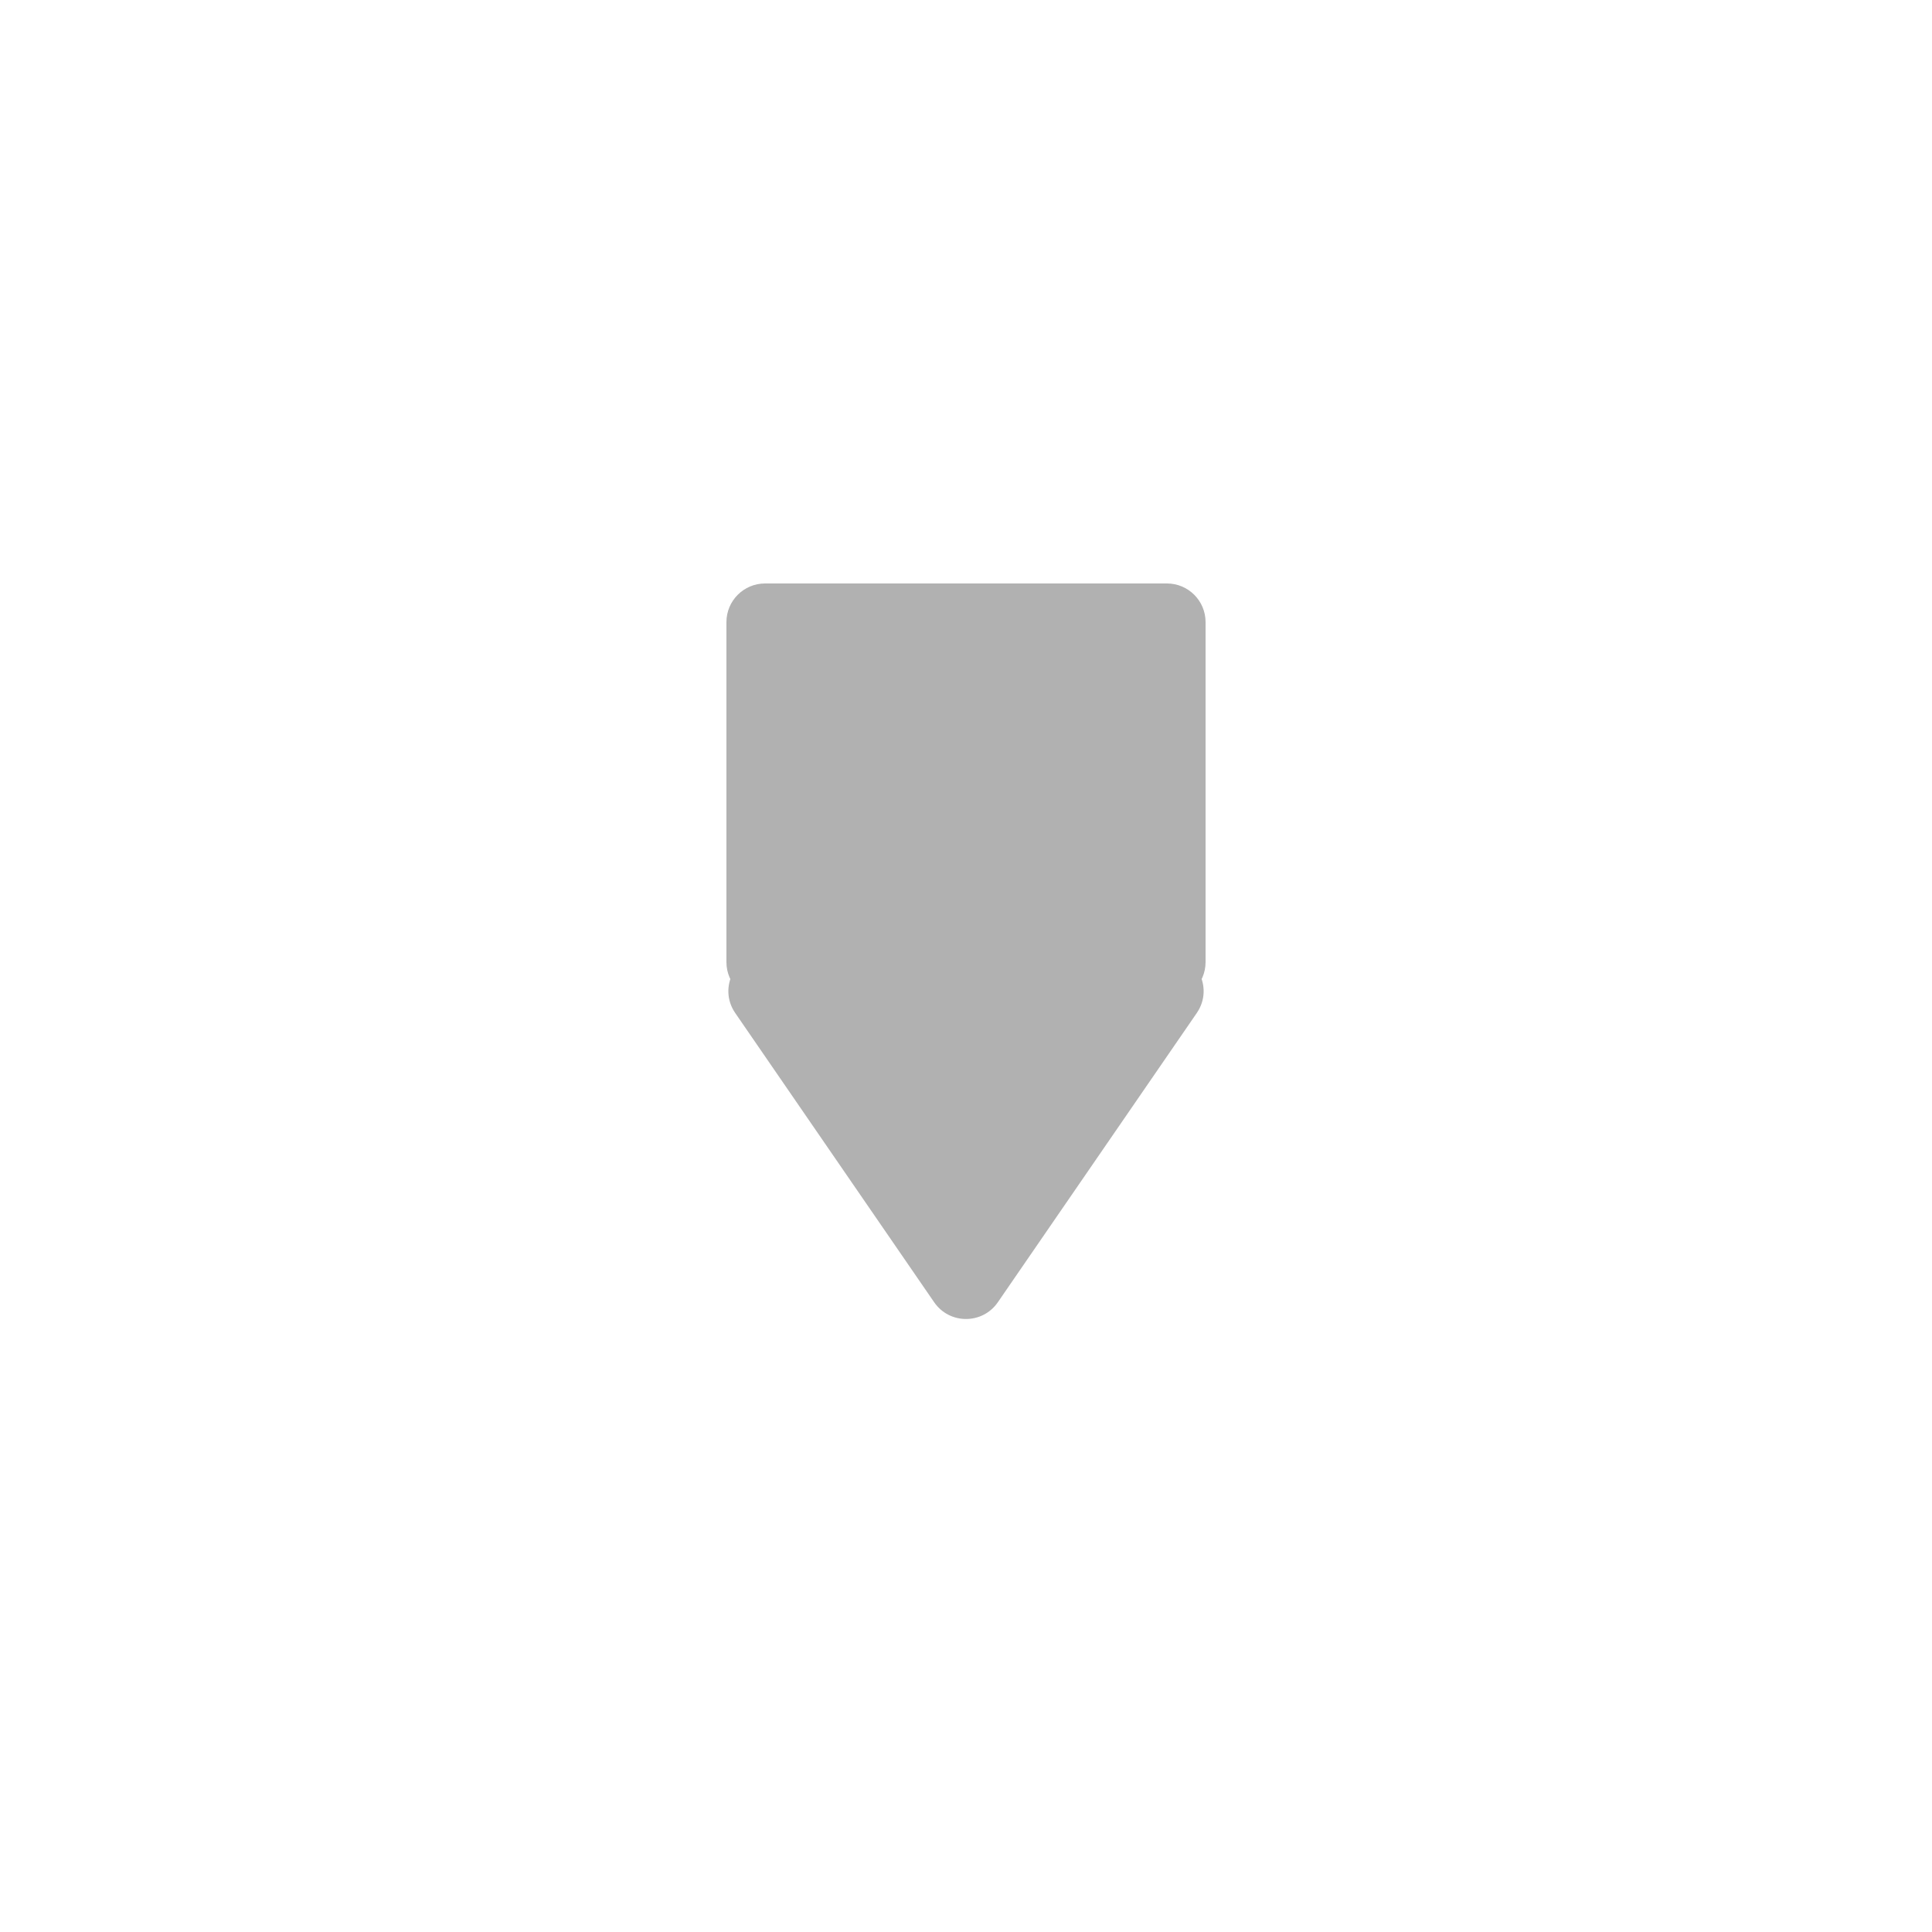
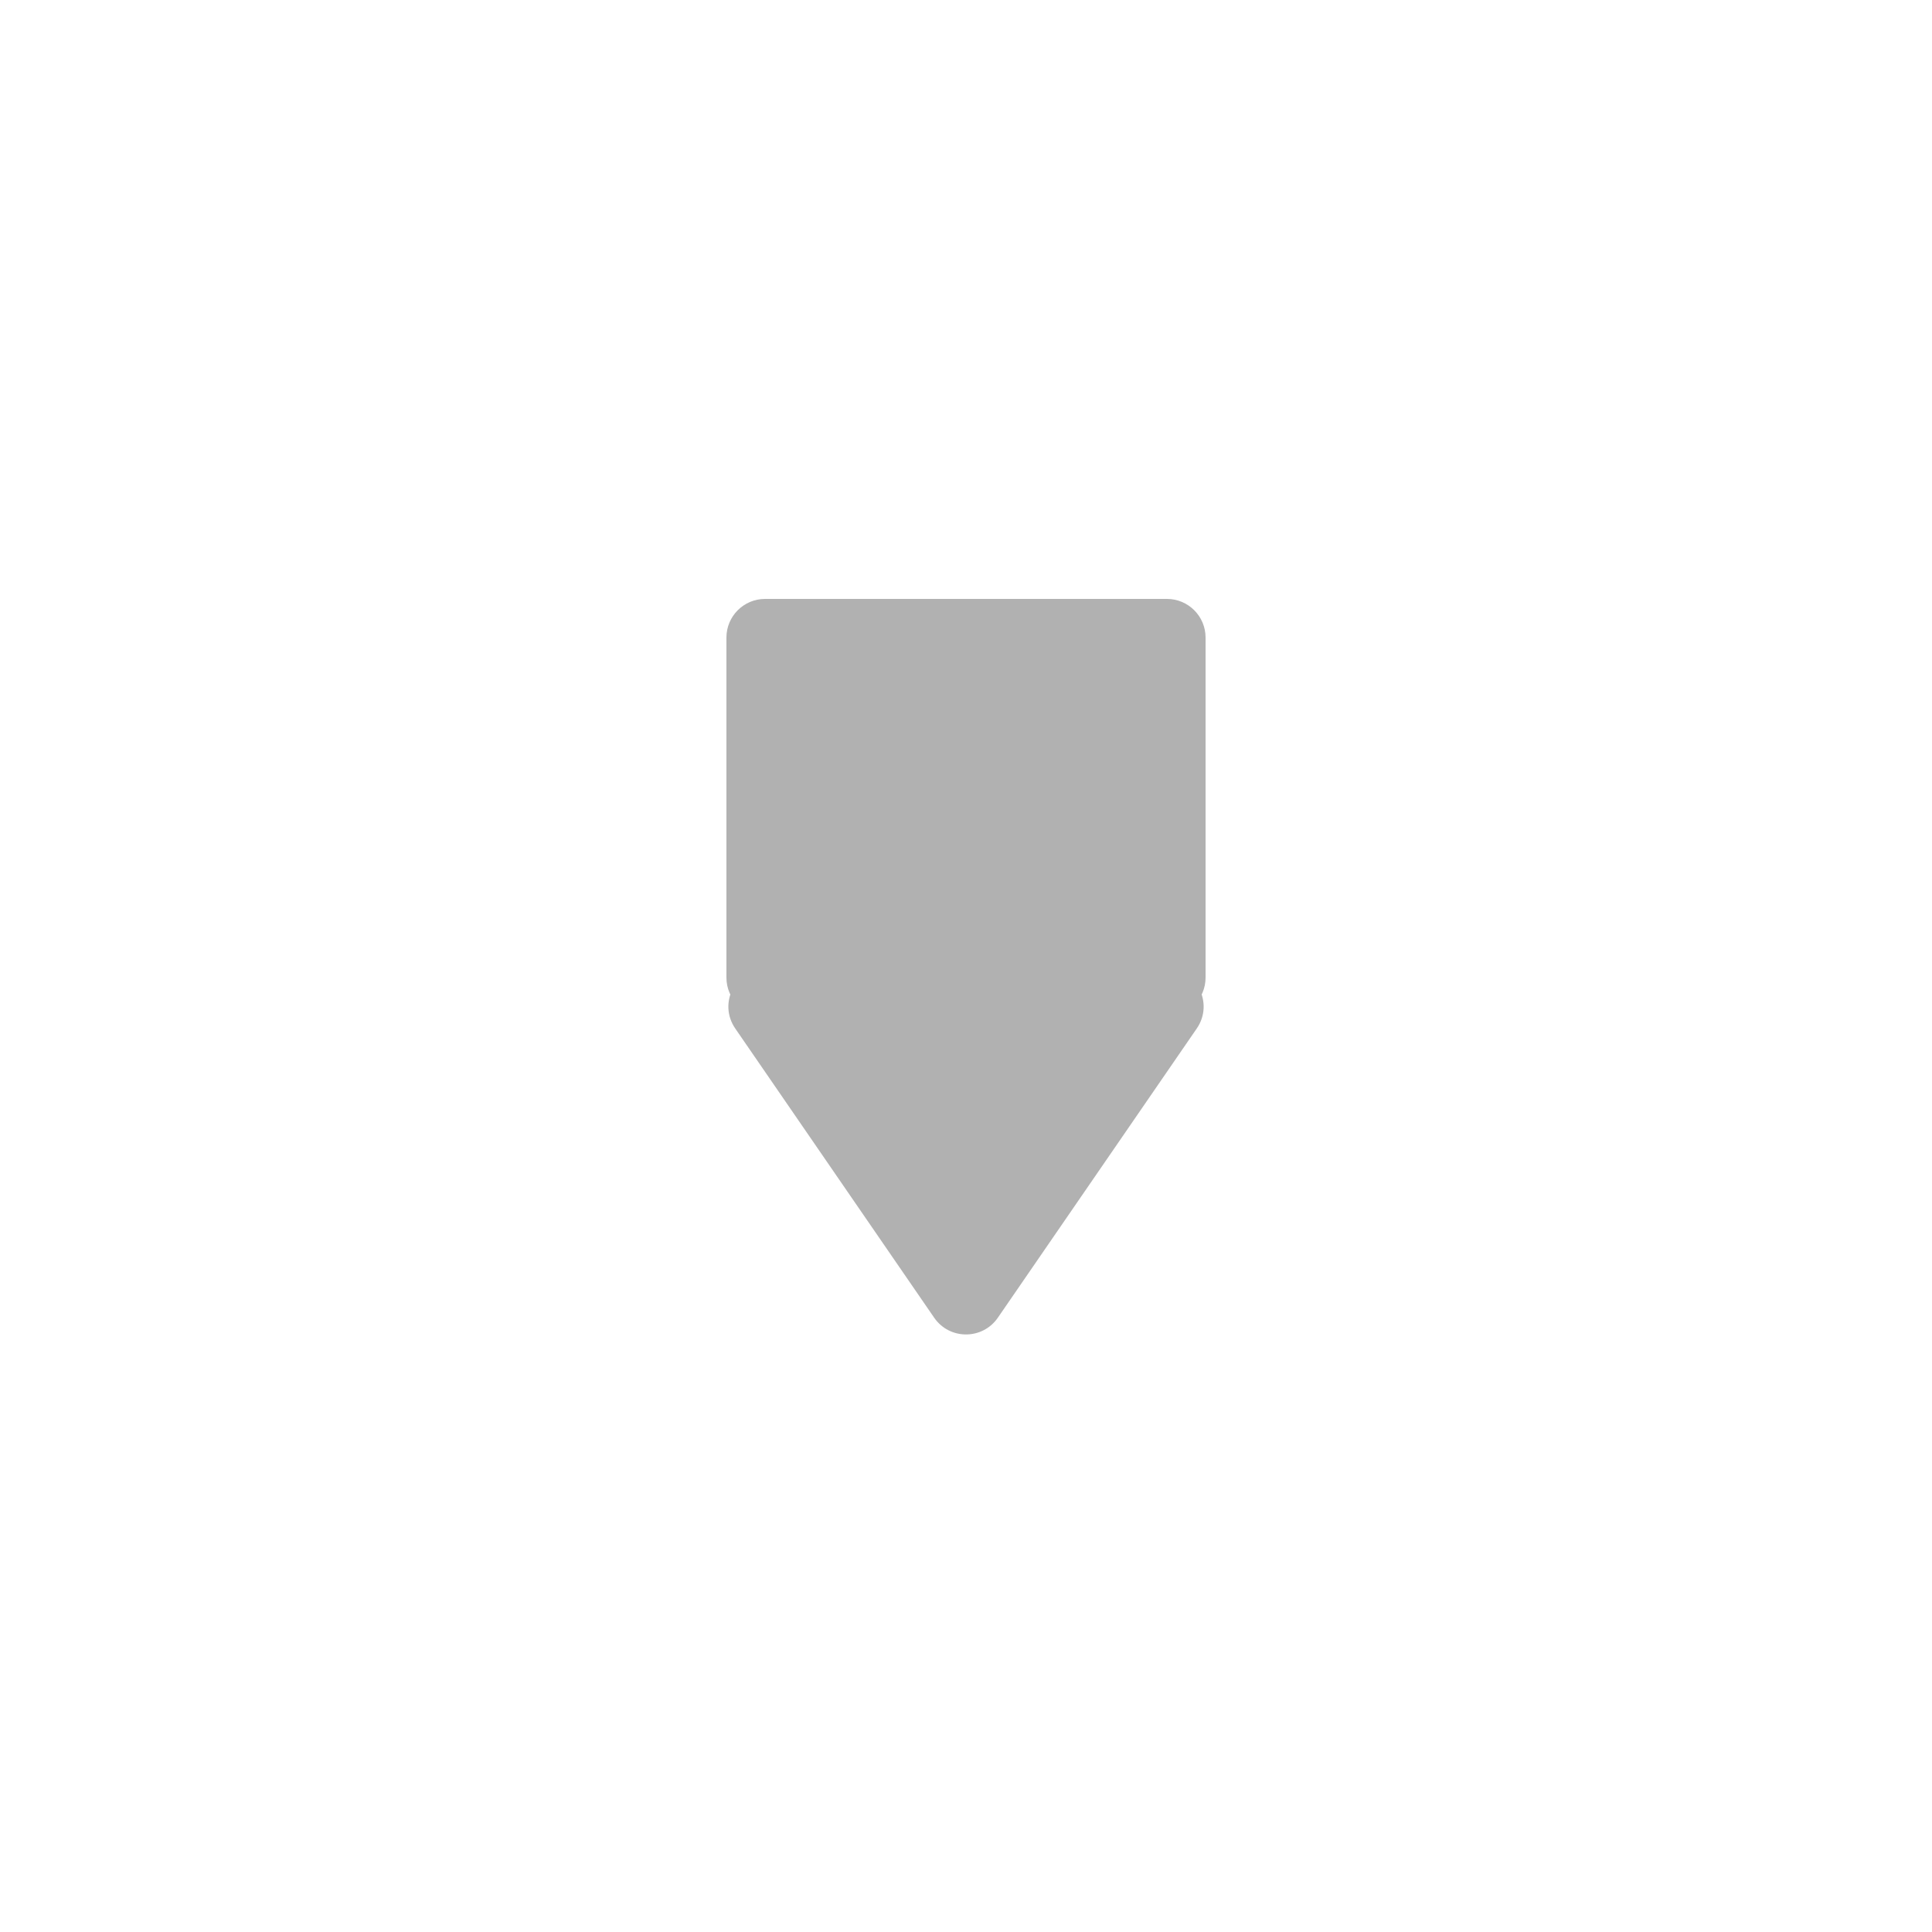
<svg xmlns="http://www.w3.org/2000/svg" width="1000" height="1000" viewBox="0 0 1000 1000" fill="none">
-   <path d="M376 498C376 509.046 384.954 518 396 518H604C615.046 518 624 509.046 624 498V322C624 310.954 615.046 302 604 302H396C384.954 302 376 310.954 376 322V498Z" fill="#B1B1B1" />
-   <path d="M483.522 674.042C491.469 685.597 508.531 685.597 516.479 674.042L619.448 524.334C628.575 511.064 619.075 493 602.97 493H397.03C380.925 493 371.425 511.064 380.552 524.334L483.522 674.042Z" fill="#B1B1B1" />
+   <path d="M376 506C376 517.046 384.954 526 396 526H604C615.046 526 624 517.046 624 506V330C624 318.954 615.046 310 604 310H396C384.954 310 376 318.954 376 330V506Z" fill="#B1B1B1" />
+   <path d="M483.526 682.042C491.473 693.597 508.535 693.597 516.483 682.042L619.452 532.334C628.579 519.064 619.079 501 602.974 501H397.034C380.929 501 371.429 519.064 380.556 532.334L483.526 682.042Z" fill="#B1B1B1" />
</svg>
